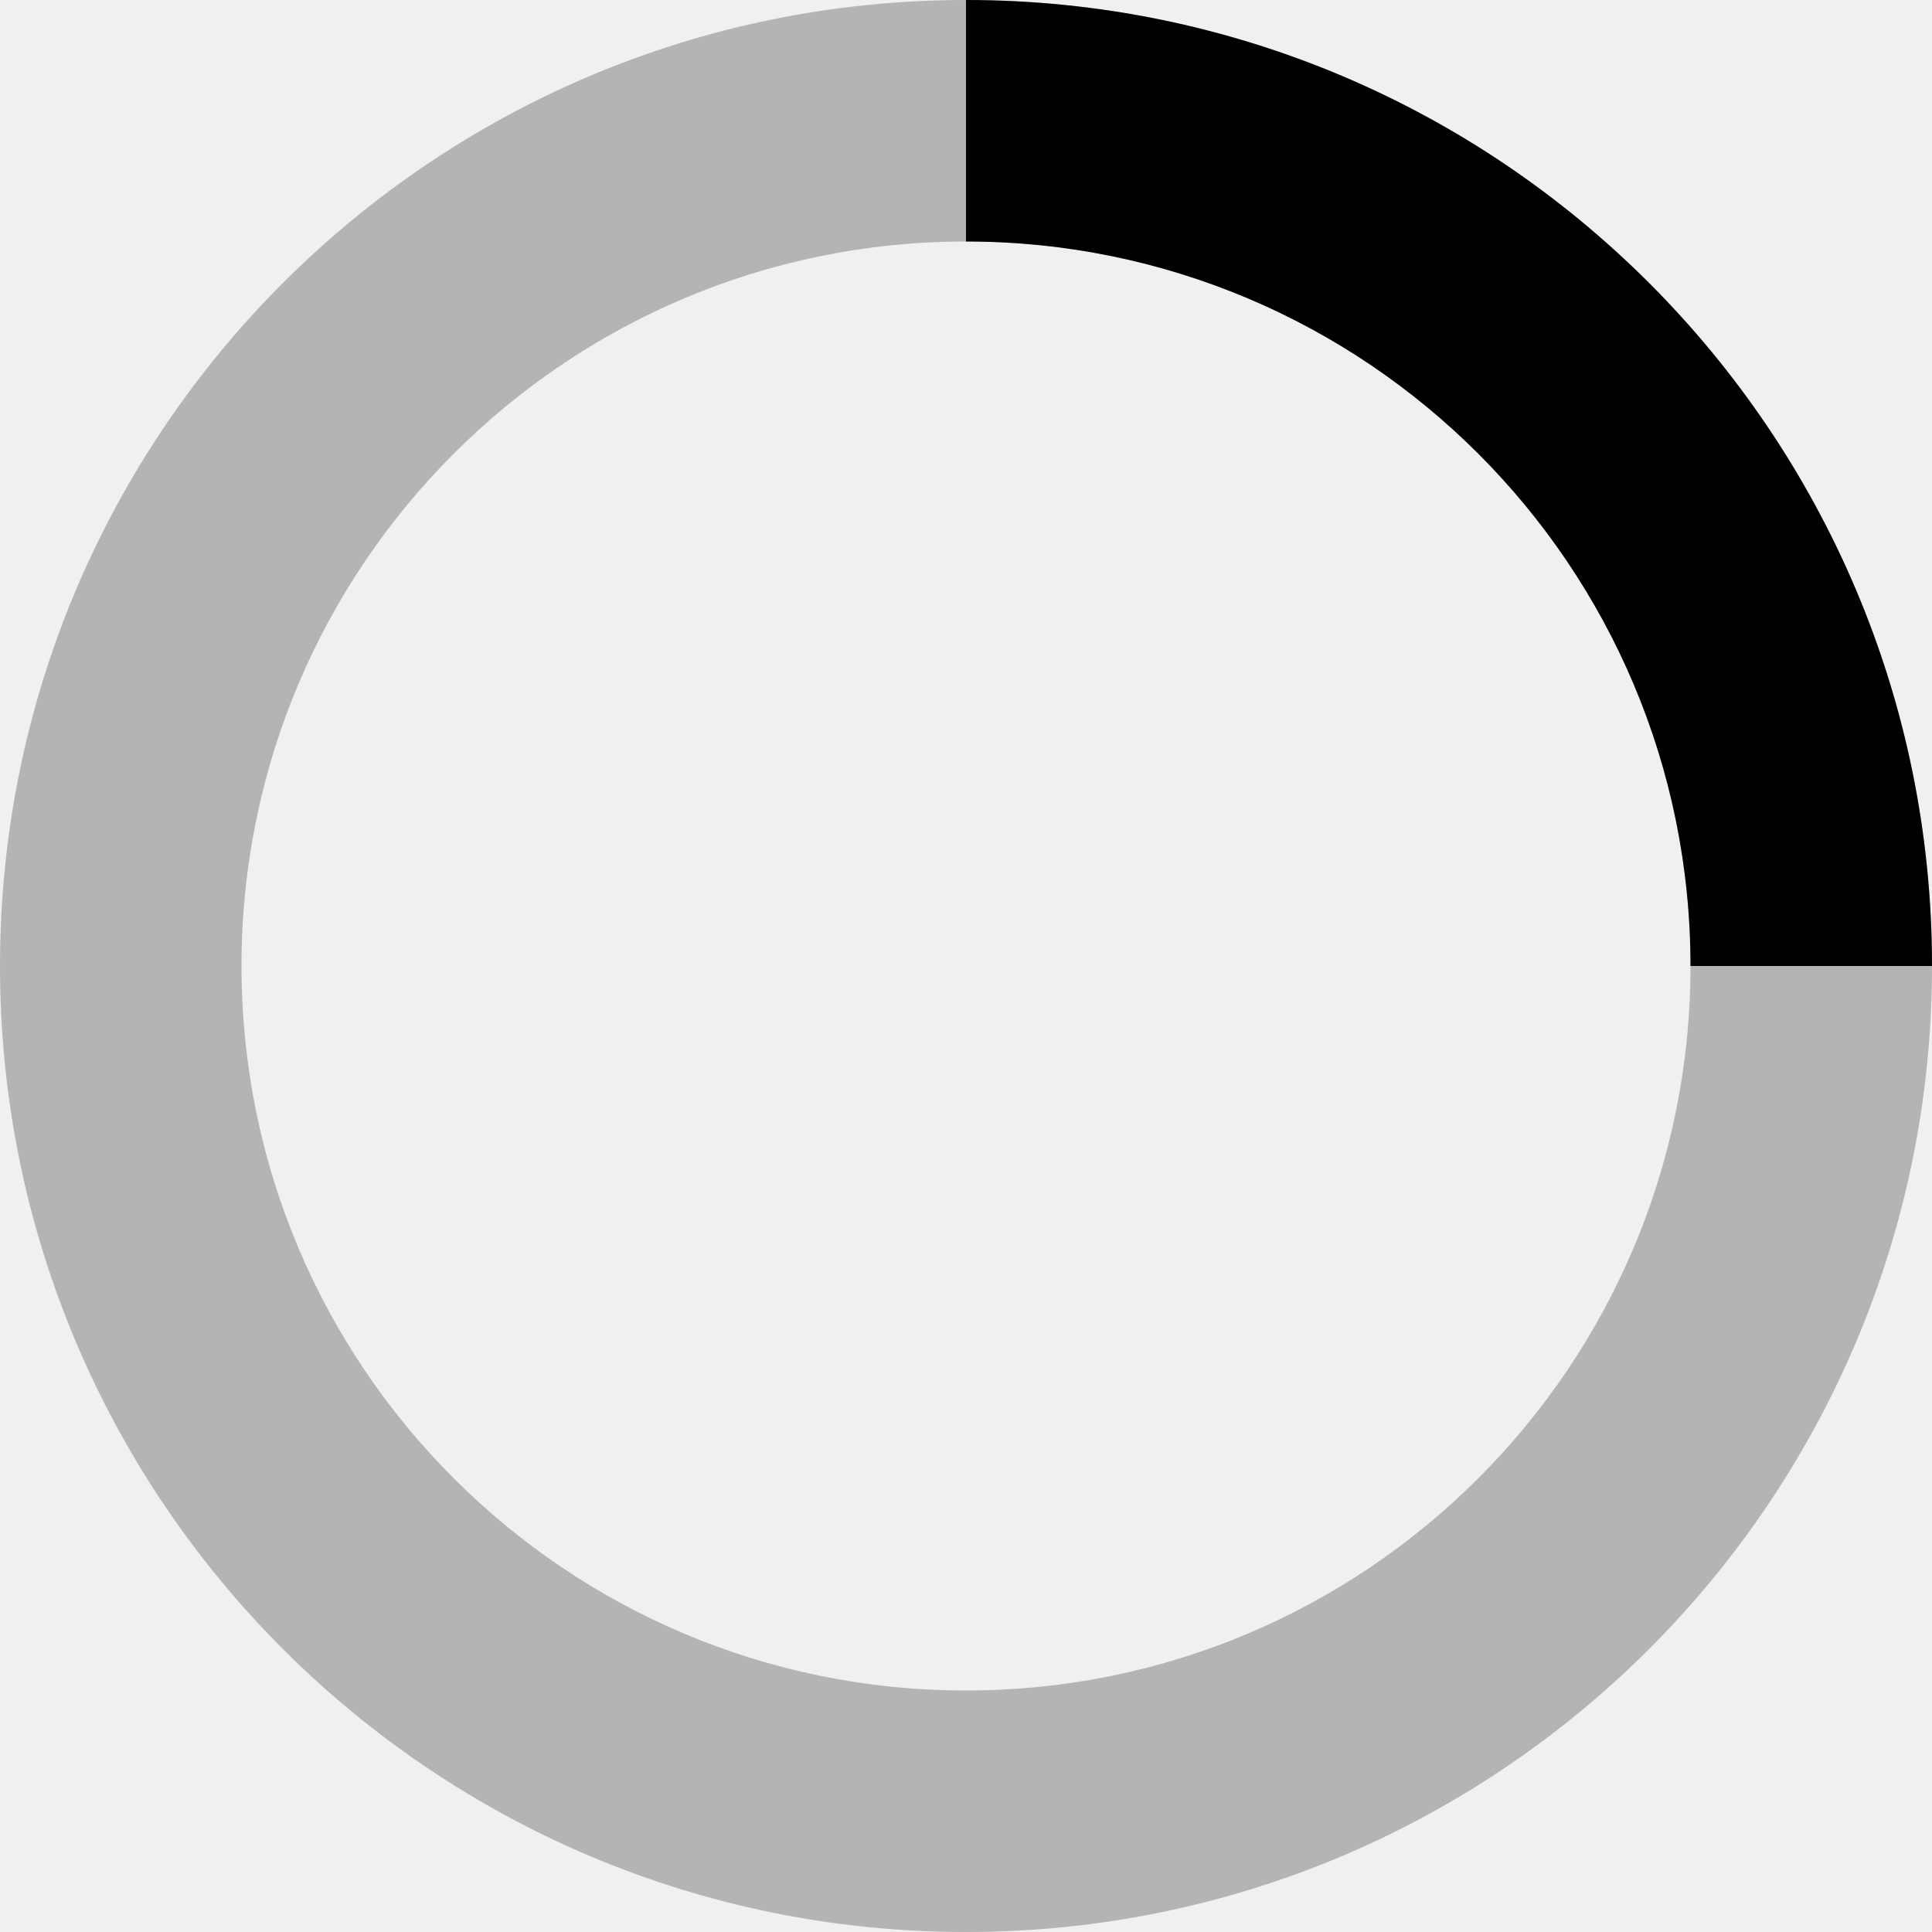
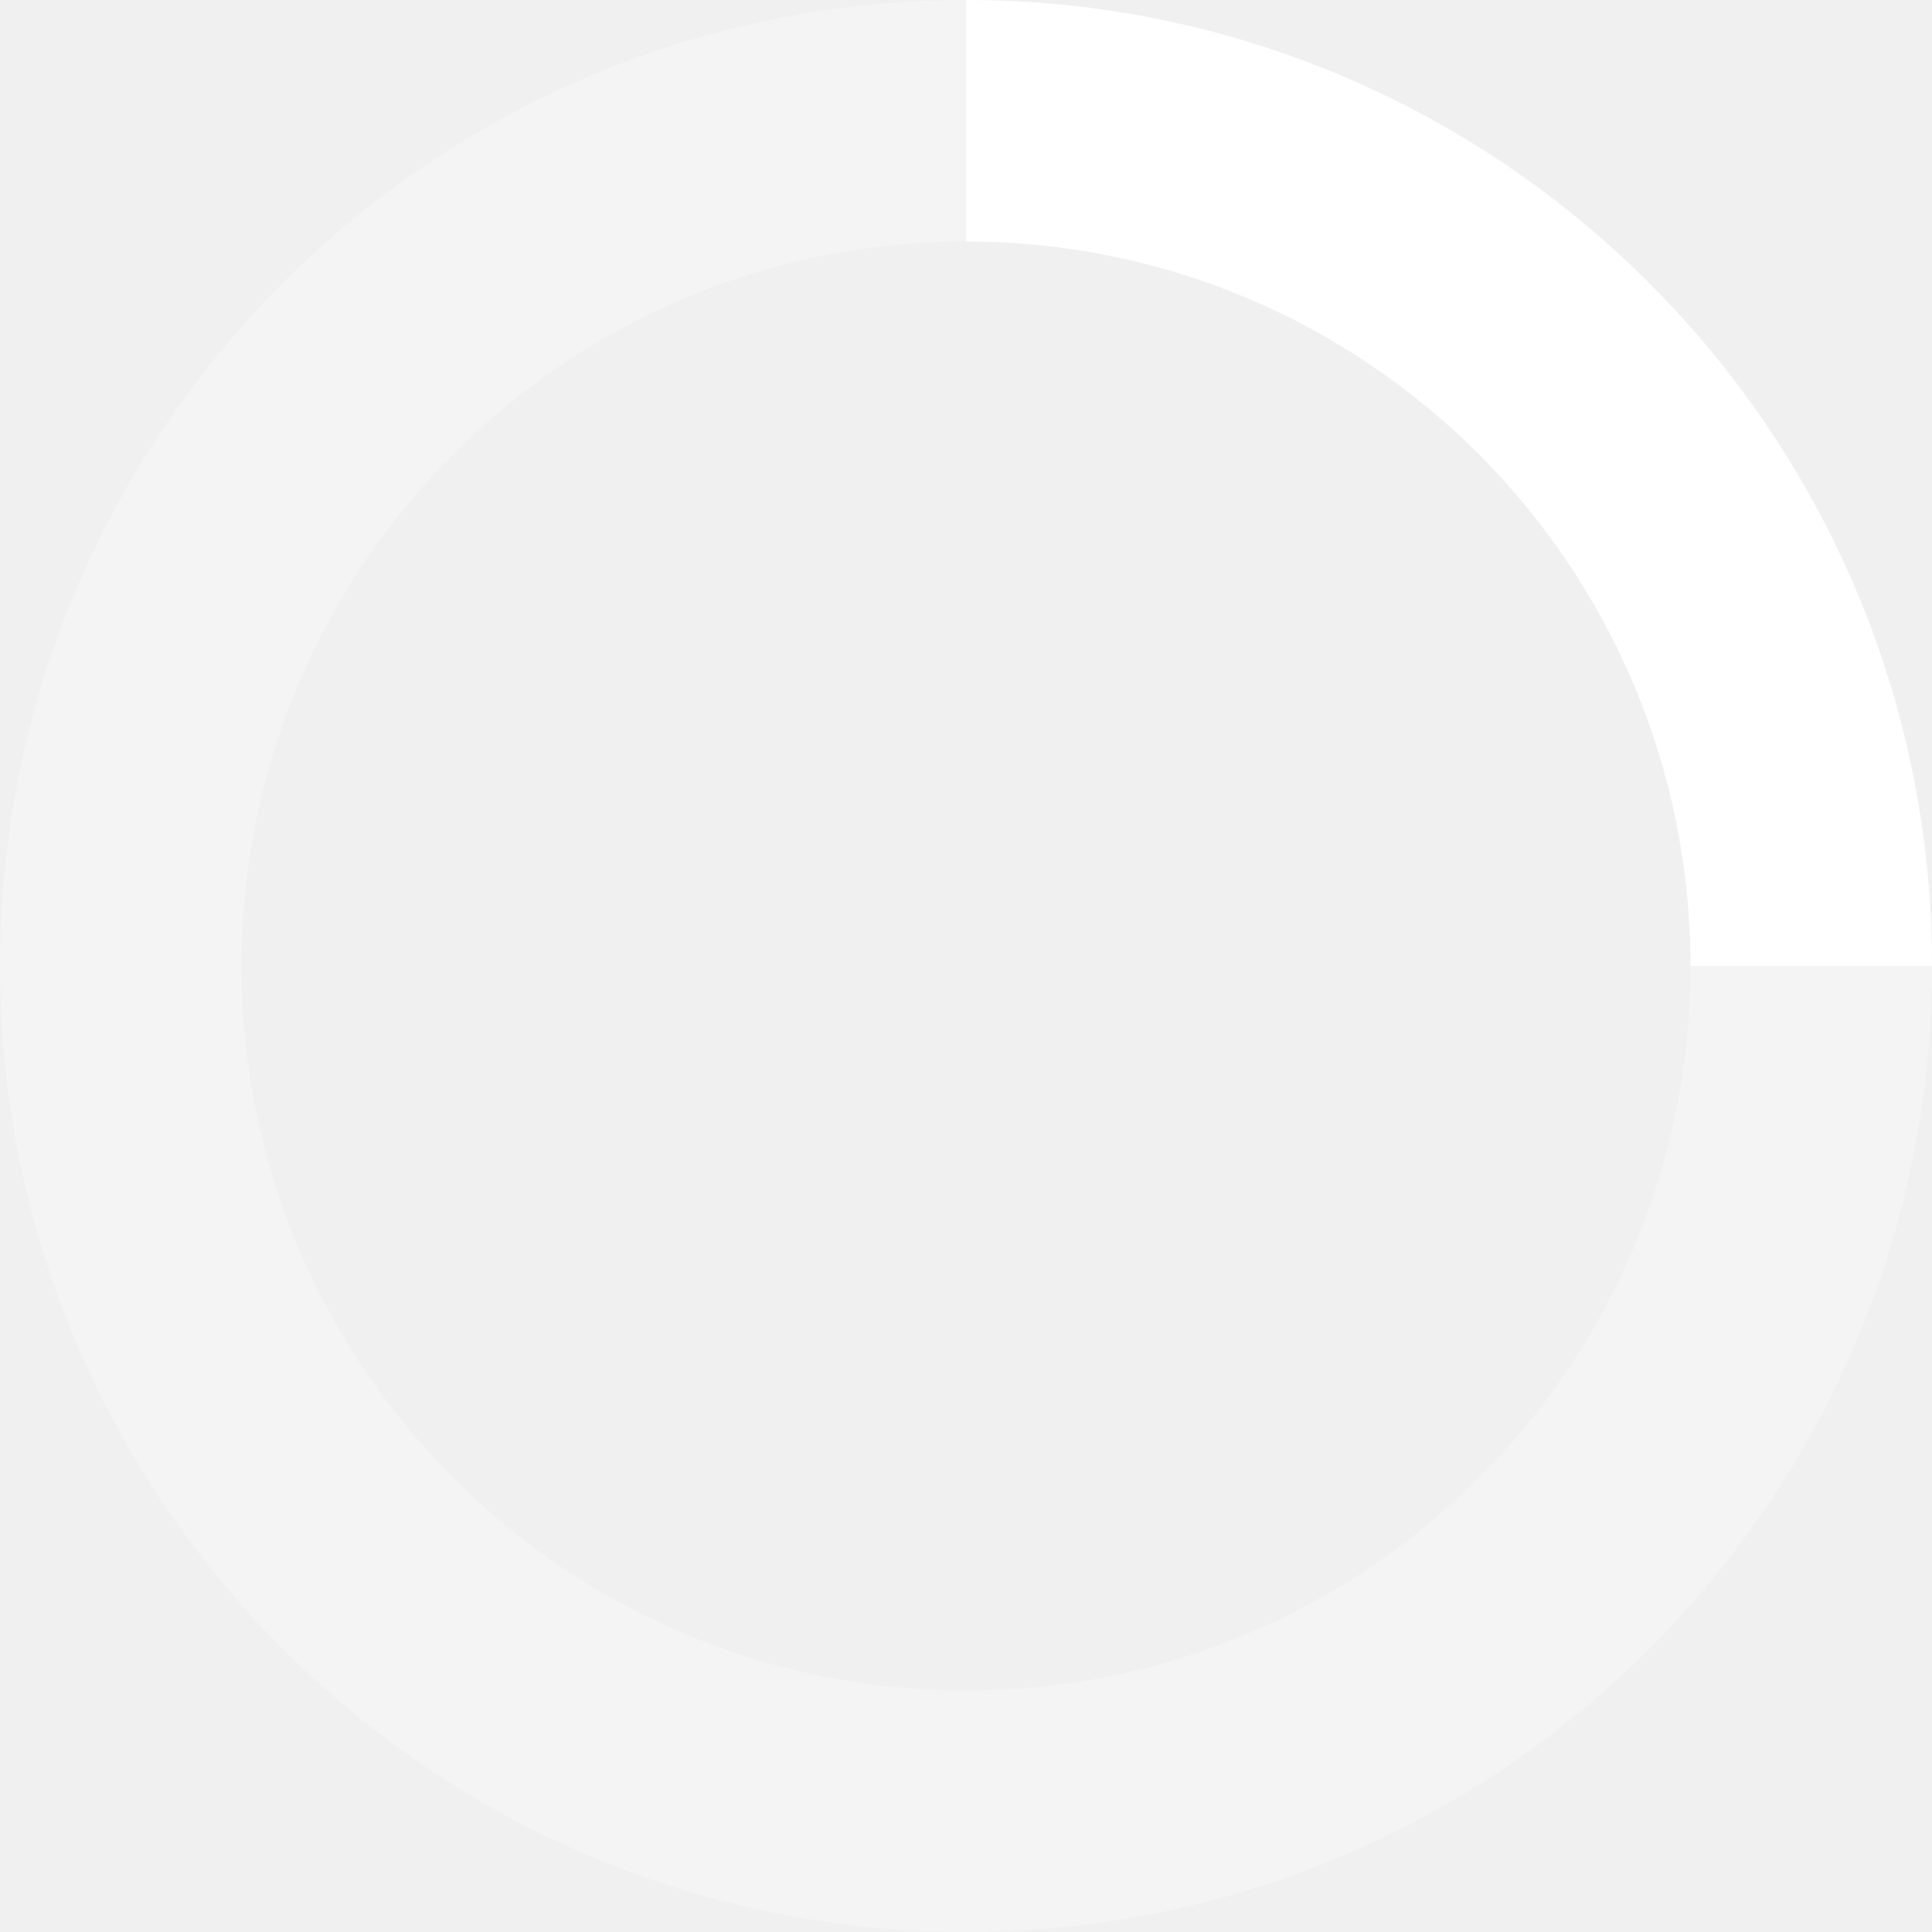
- <svg xmlns="http://www.w3.org/2000/svg" viewBox="0 0 32 32" width="32" height="32" fill="#000000">
+ <svg xmlns="http://www.w3.org/2000/svg" viewBox="0 0 32 32" width="32" height="32" fill="#FFFFFF">
  <path opacity=".25" d="M16 0 A16 16 0 0 0 16 32 A16 16 0 0 0 16 0 M16 4 A12 12 0 0 1 16 28 A12 12 0 0 1 16 4" />
  <path d="M16 0 A16 16 0 0 1 32 16 L28 16 A12 12 0 0 0 16 4z">
    <animateTransform attributeName="transform" type="rotate" from="0 16 16" to="360 16 16" dur="0.8s" repeatCount="indefinite" />
  </path>
</svg>
